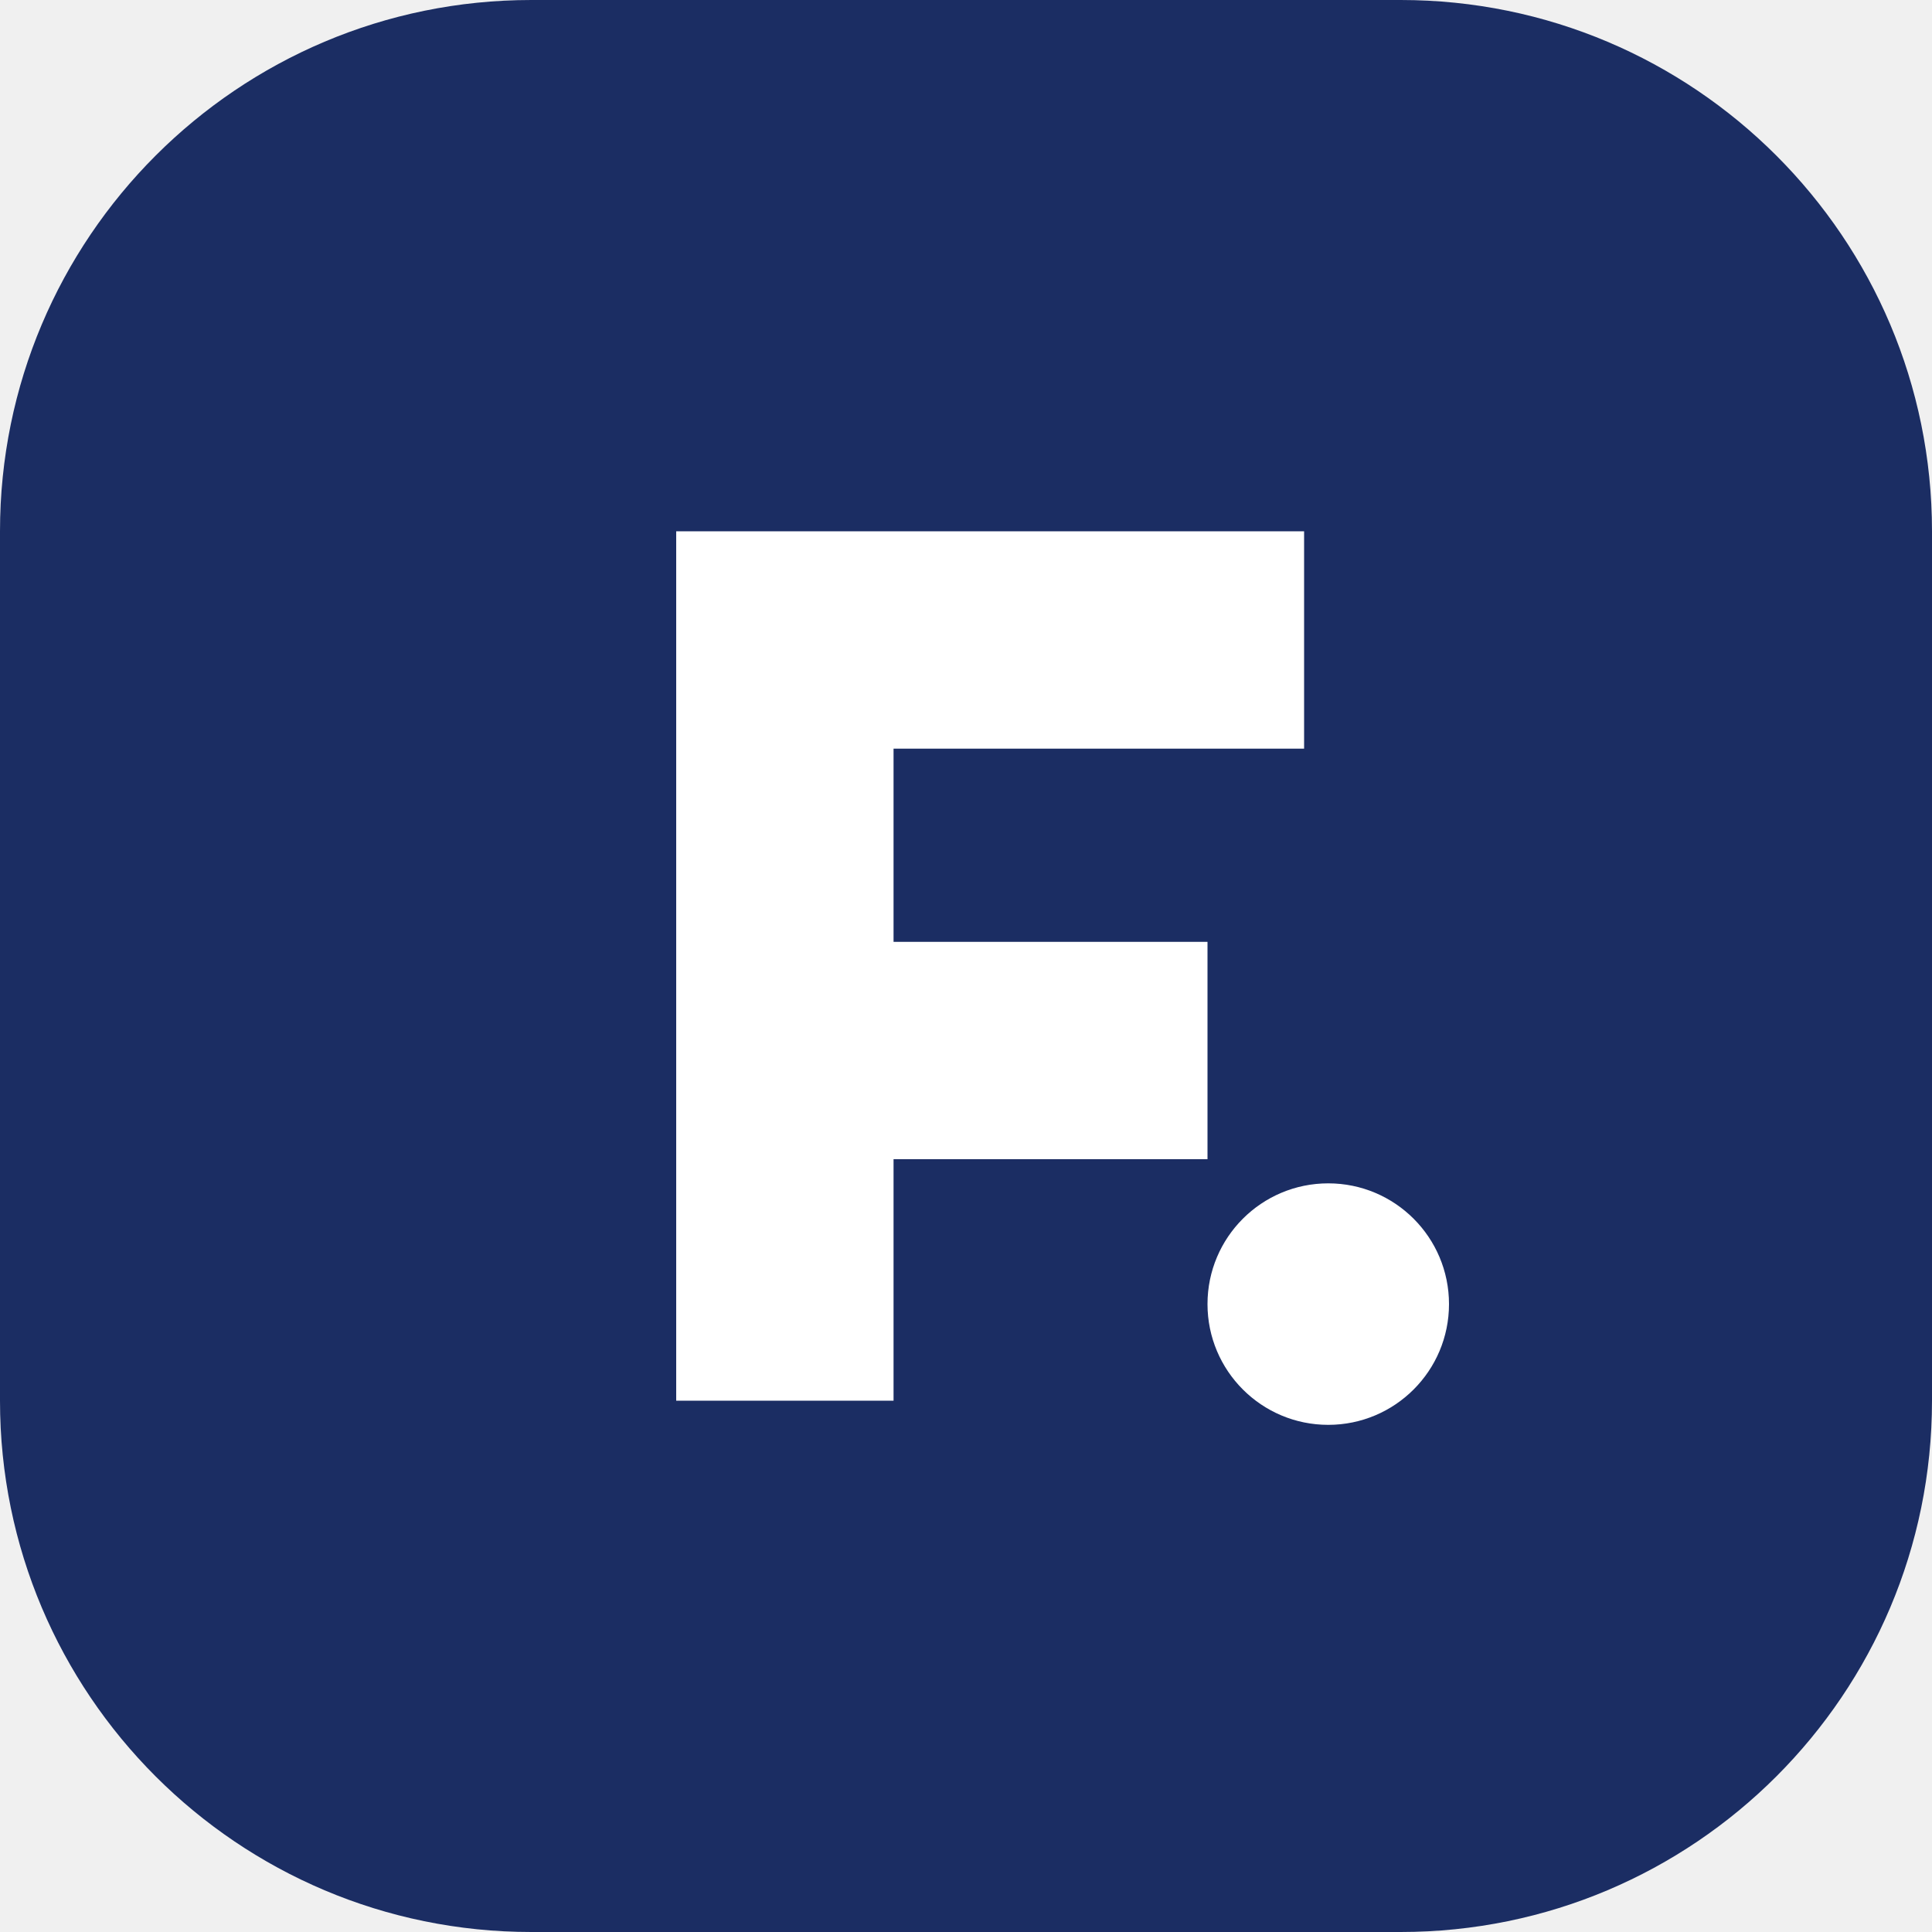
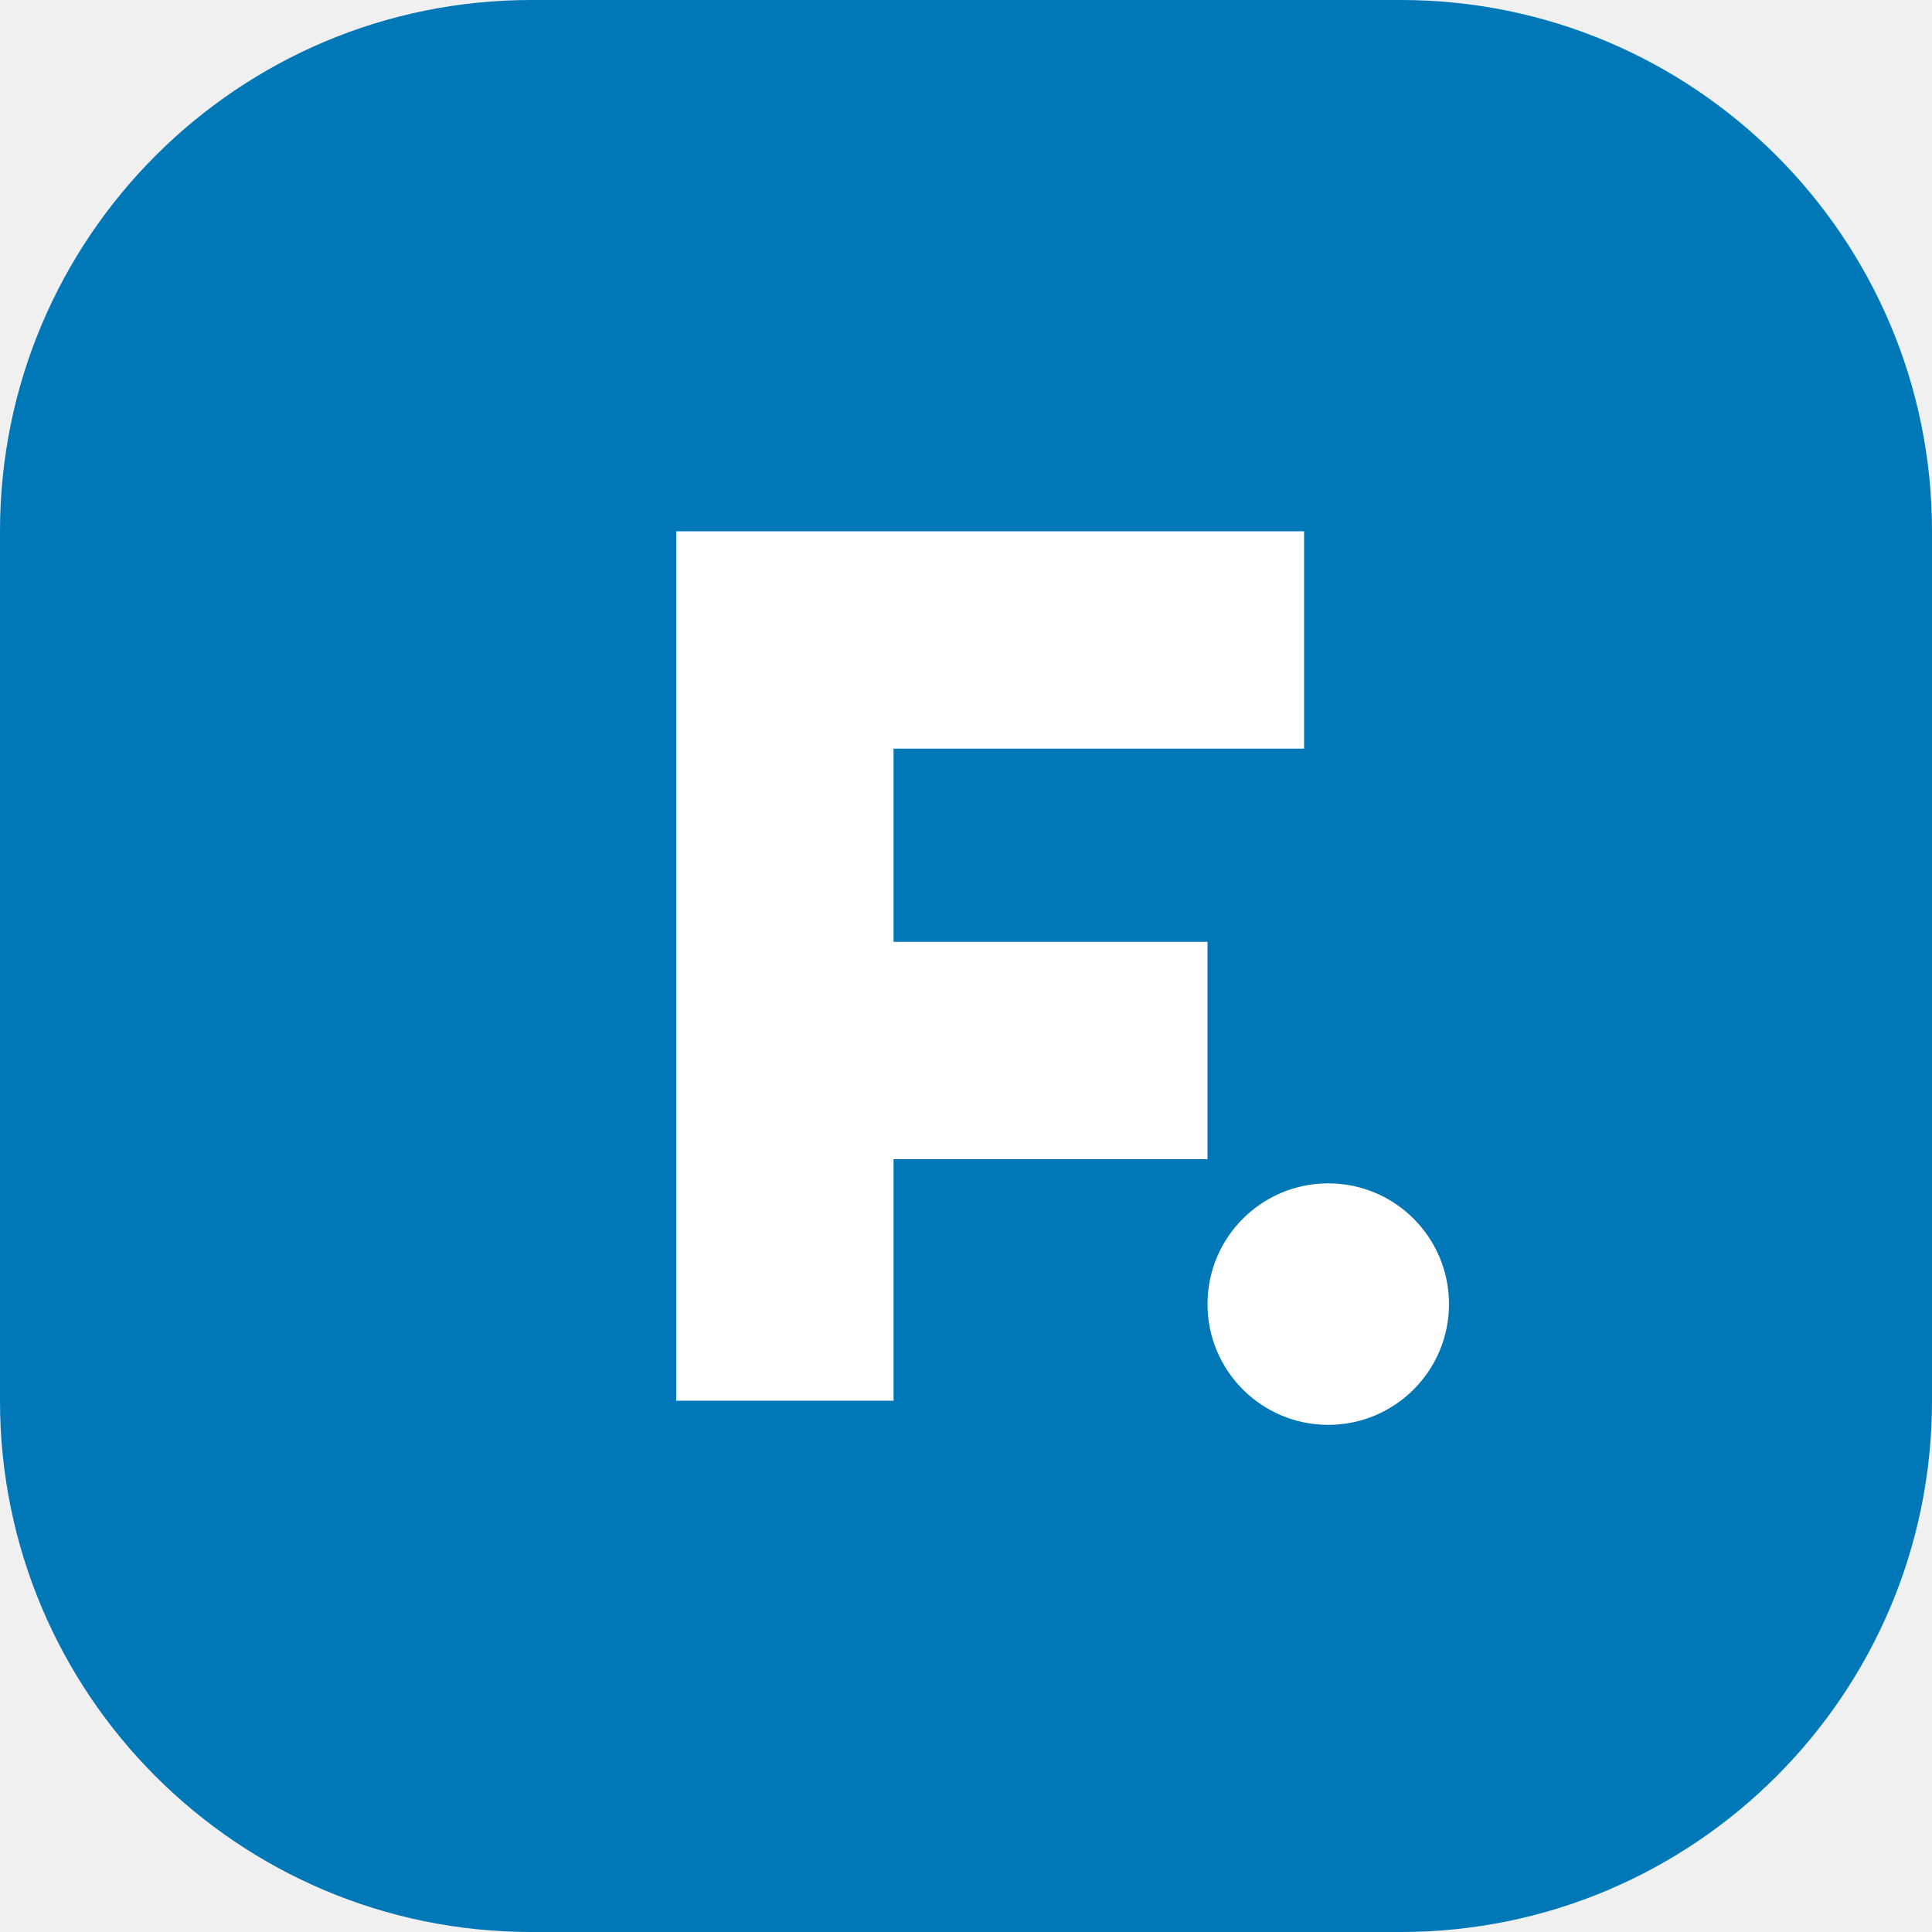
<svg xmlns="http://www.w3.org/2000/svg" viewBox="0 0 40 40" width="40" height="40">
-   <rect width="40" height="40" rx="11" fill="#1b2d63" />
+   <rect width="40" height="40" rx="11" fill="#0077b6" />
  <path d="M14 11h13v4.5h-8.5v4H25V24h-6.5v5H14z" fill="#ffffff" />
  <circle cx="27.5" cy="27" r="2.5" fill="#ffffff" />
</svg>
